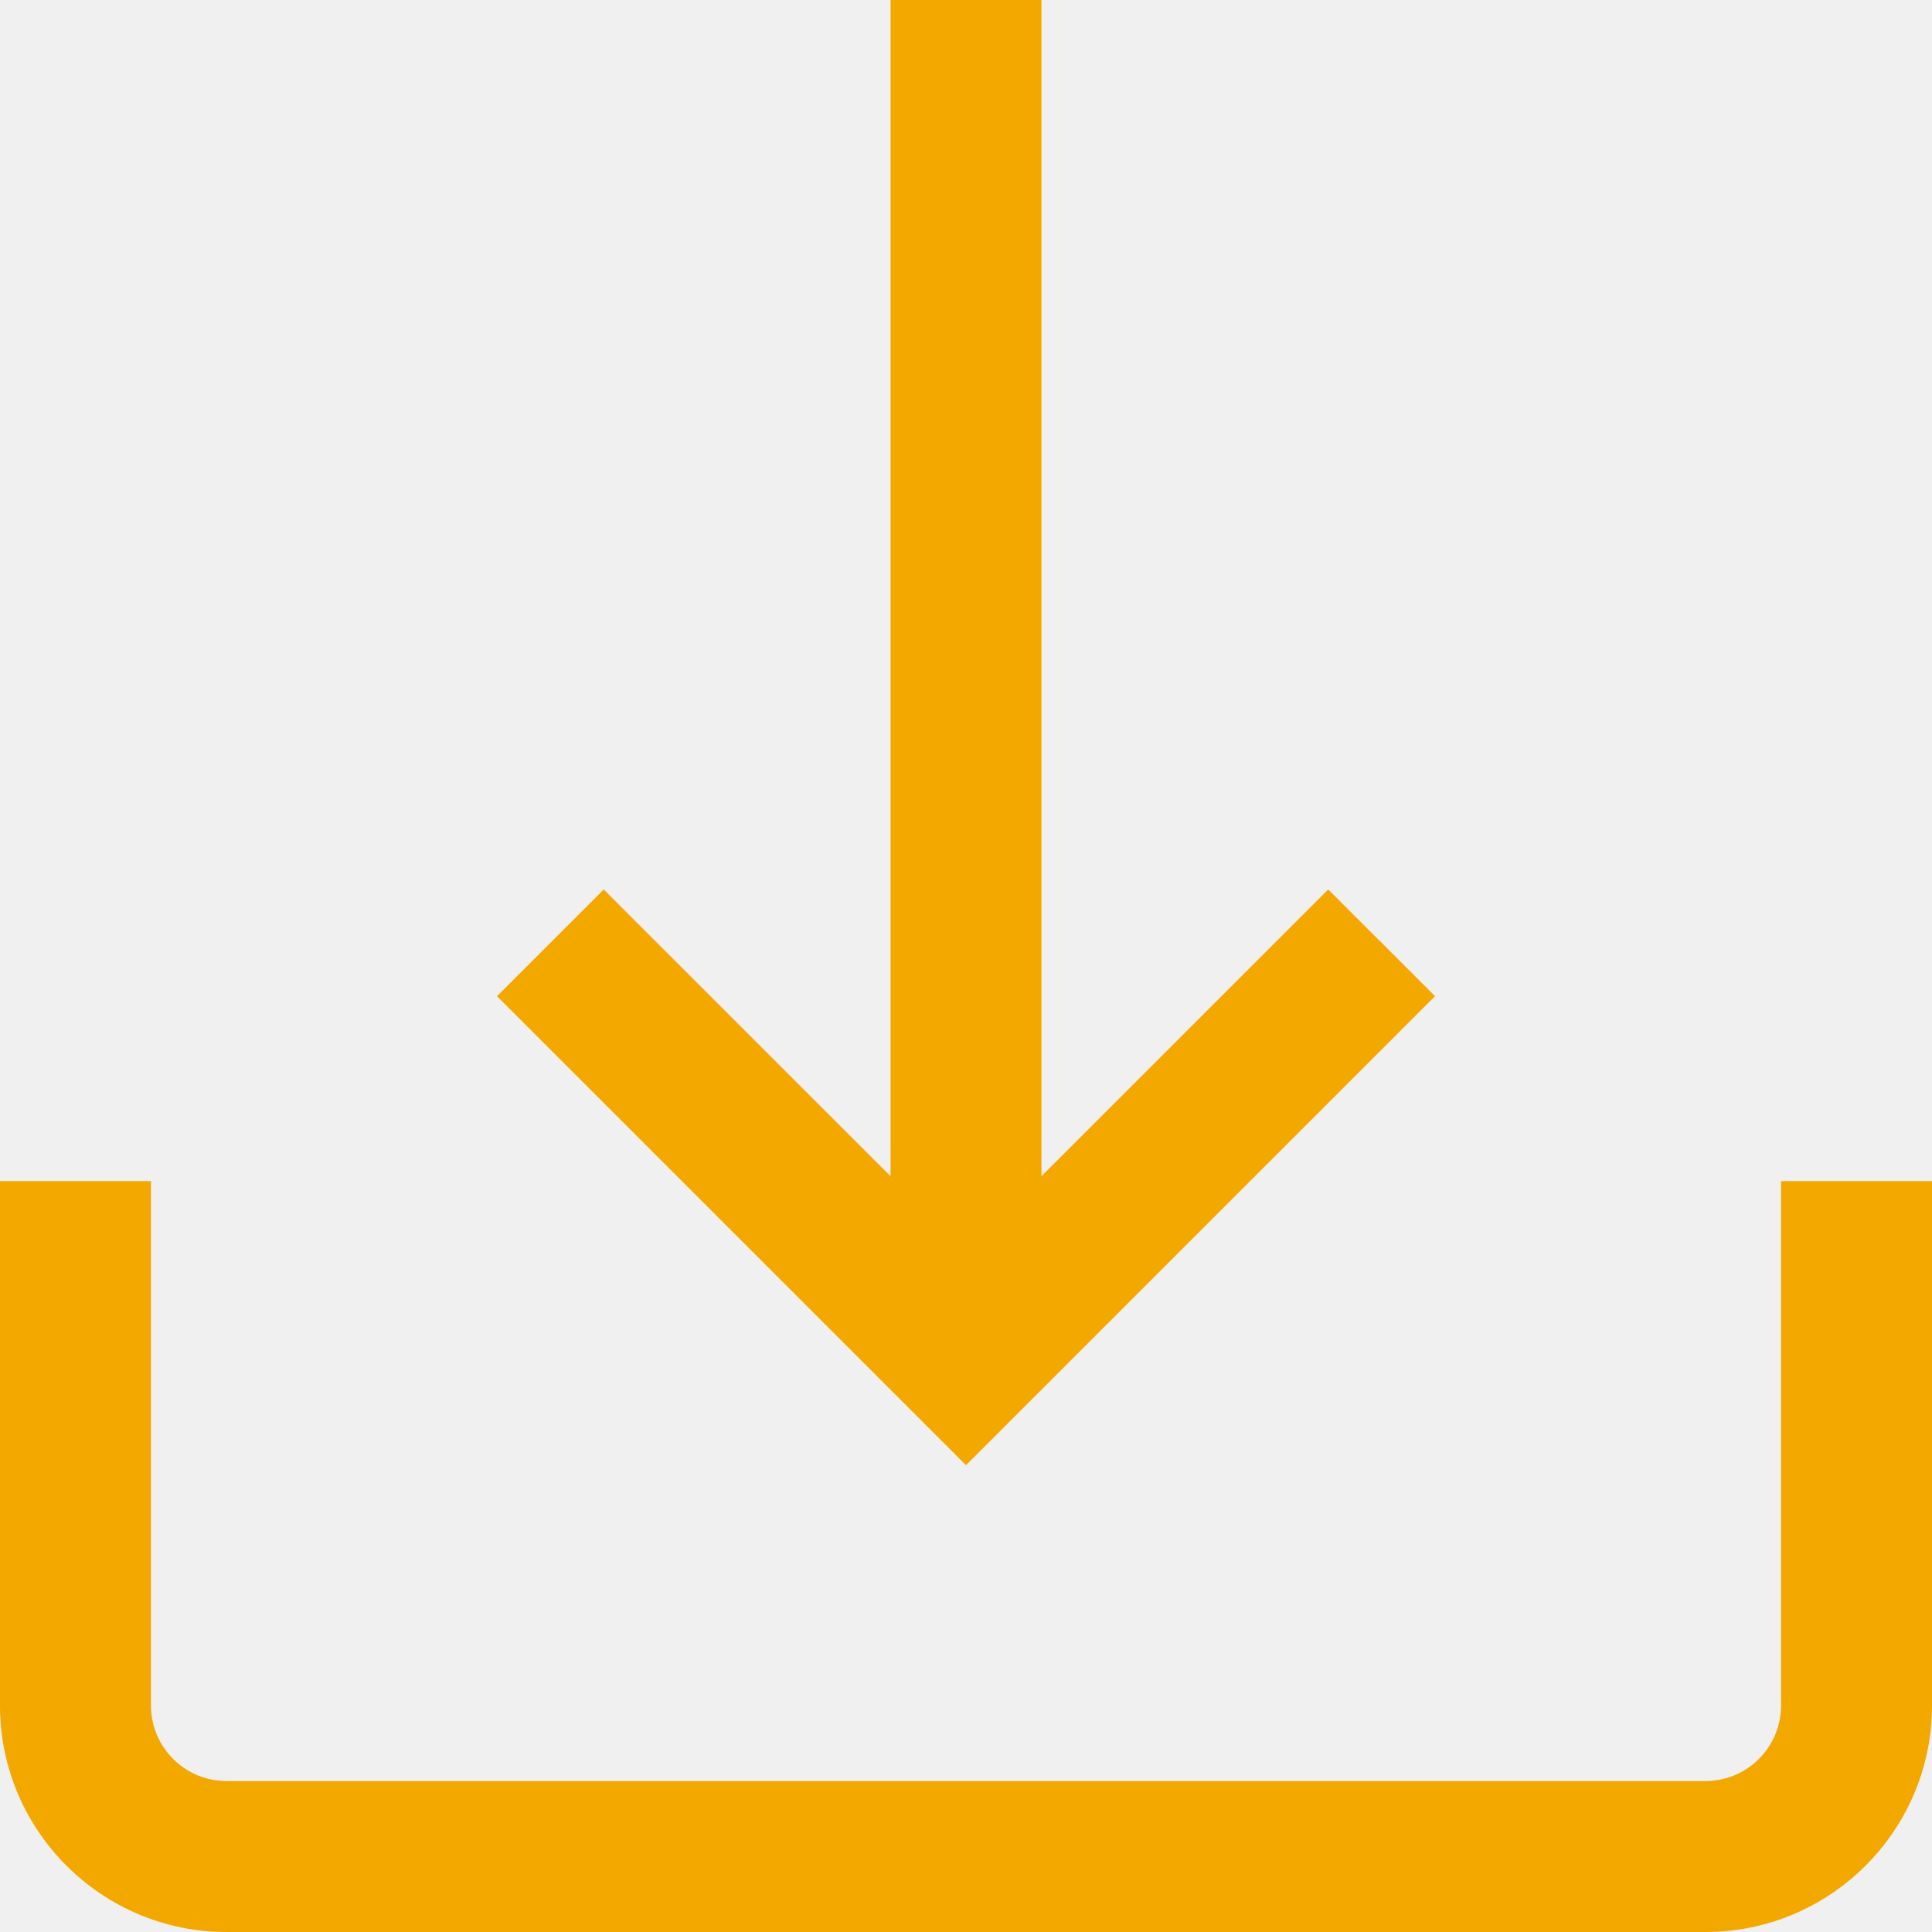
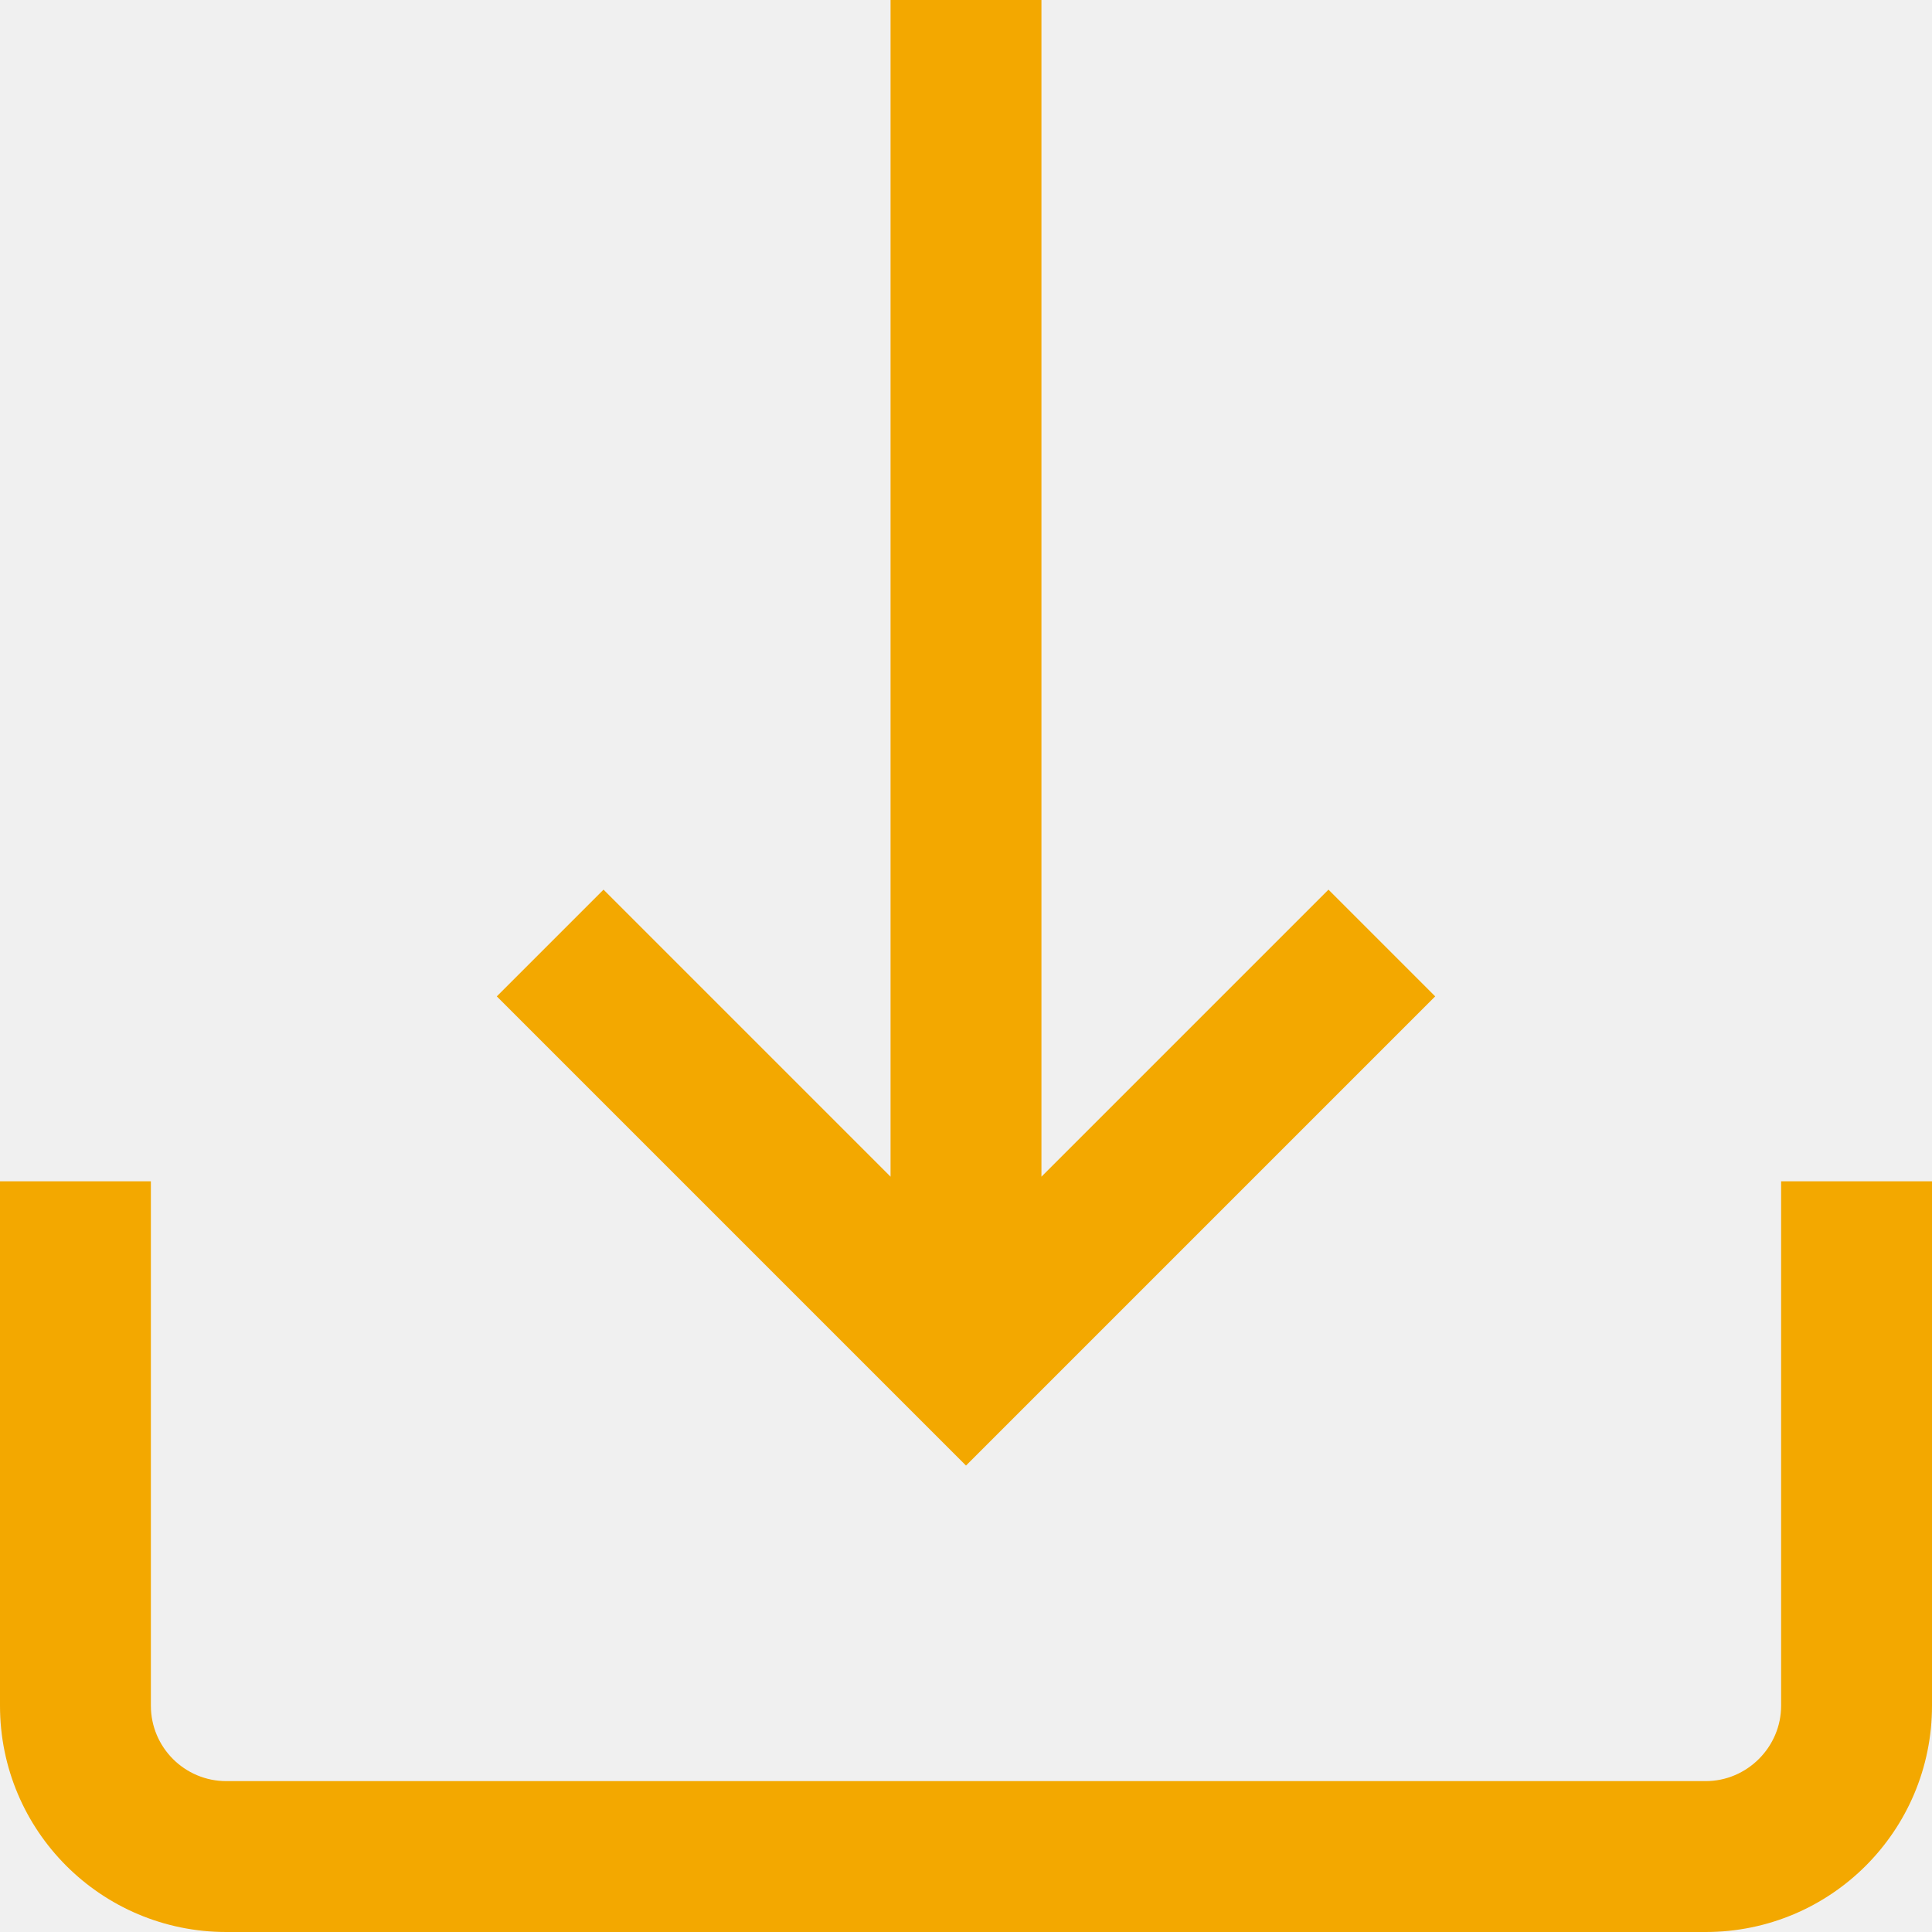
- <svg xmlns="http://www.w3.org/2000/svg" width="21" height="21" viewBox="0 0 21 21" fill="none">
-   <g clip-path="url(#clip0_1_810)">
-     <path d="M19.359 12.838V18.539C19.359 18.991 18.991 19.359 18.539 19.359H2.461C2.009 19.359 1.641 18.991 1.641 18.539V12.838H0V18.539C0 19.896 1.104 21 2.461 21H18.539C19.896 21 21 19.896 21 18.539V12.838H19.359Z" fill="#F3A800" />
-     <path d="M14.437 9.668L11.32 12.785V0H9.68V12.785L6.562 9.668L5.402 10.828L10.5 15.926L15.598 10.828L14.437 9.668Z" fill="#F3A800" />
+ <svg xmlns="http://www.w3.org/2000/svg" width="21" height="21" fill="none">
+   <g clip-path="url(#a)" fill="#F3A800">
+     <path d="M19.36 12.84v5.7c0 .45-.37.82-.82.82H2.46a.82.82 0 0 1-.82-.82v-5.7H0v5.7C0 19.9 1.1 21 2.46 21h16.08C19.9 21 21 19.9 21 18.54v-5.7h-1.64Z" />
+     <path d="m14.44 9.67-3.12 3.12V0H9.68v12.79L6.56 9.67 5.4 10.83l5.1 5.1 5.1-5.1-1.16-1.16Z" />
  </g>
  <defs>
-     <clipPath id="clip0_1_810">
-       <rect width="21" height="21" fill="white" />
+     <clipPath id="a">
+       <path fill="#fff" d="M0 0h21v21H0z" />
    </clipPath>
  </defs>
</svg>
